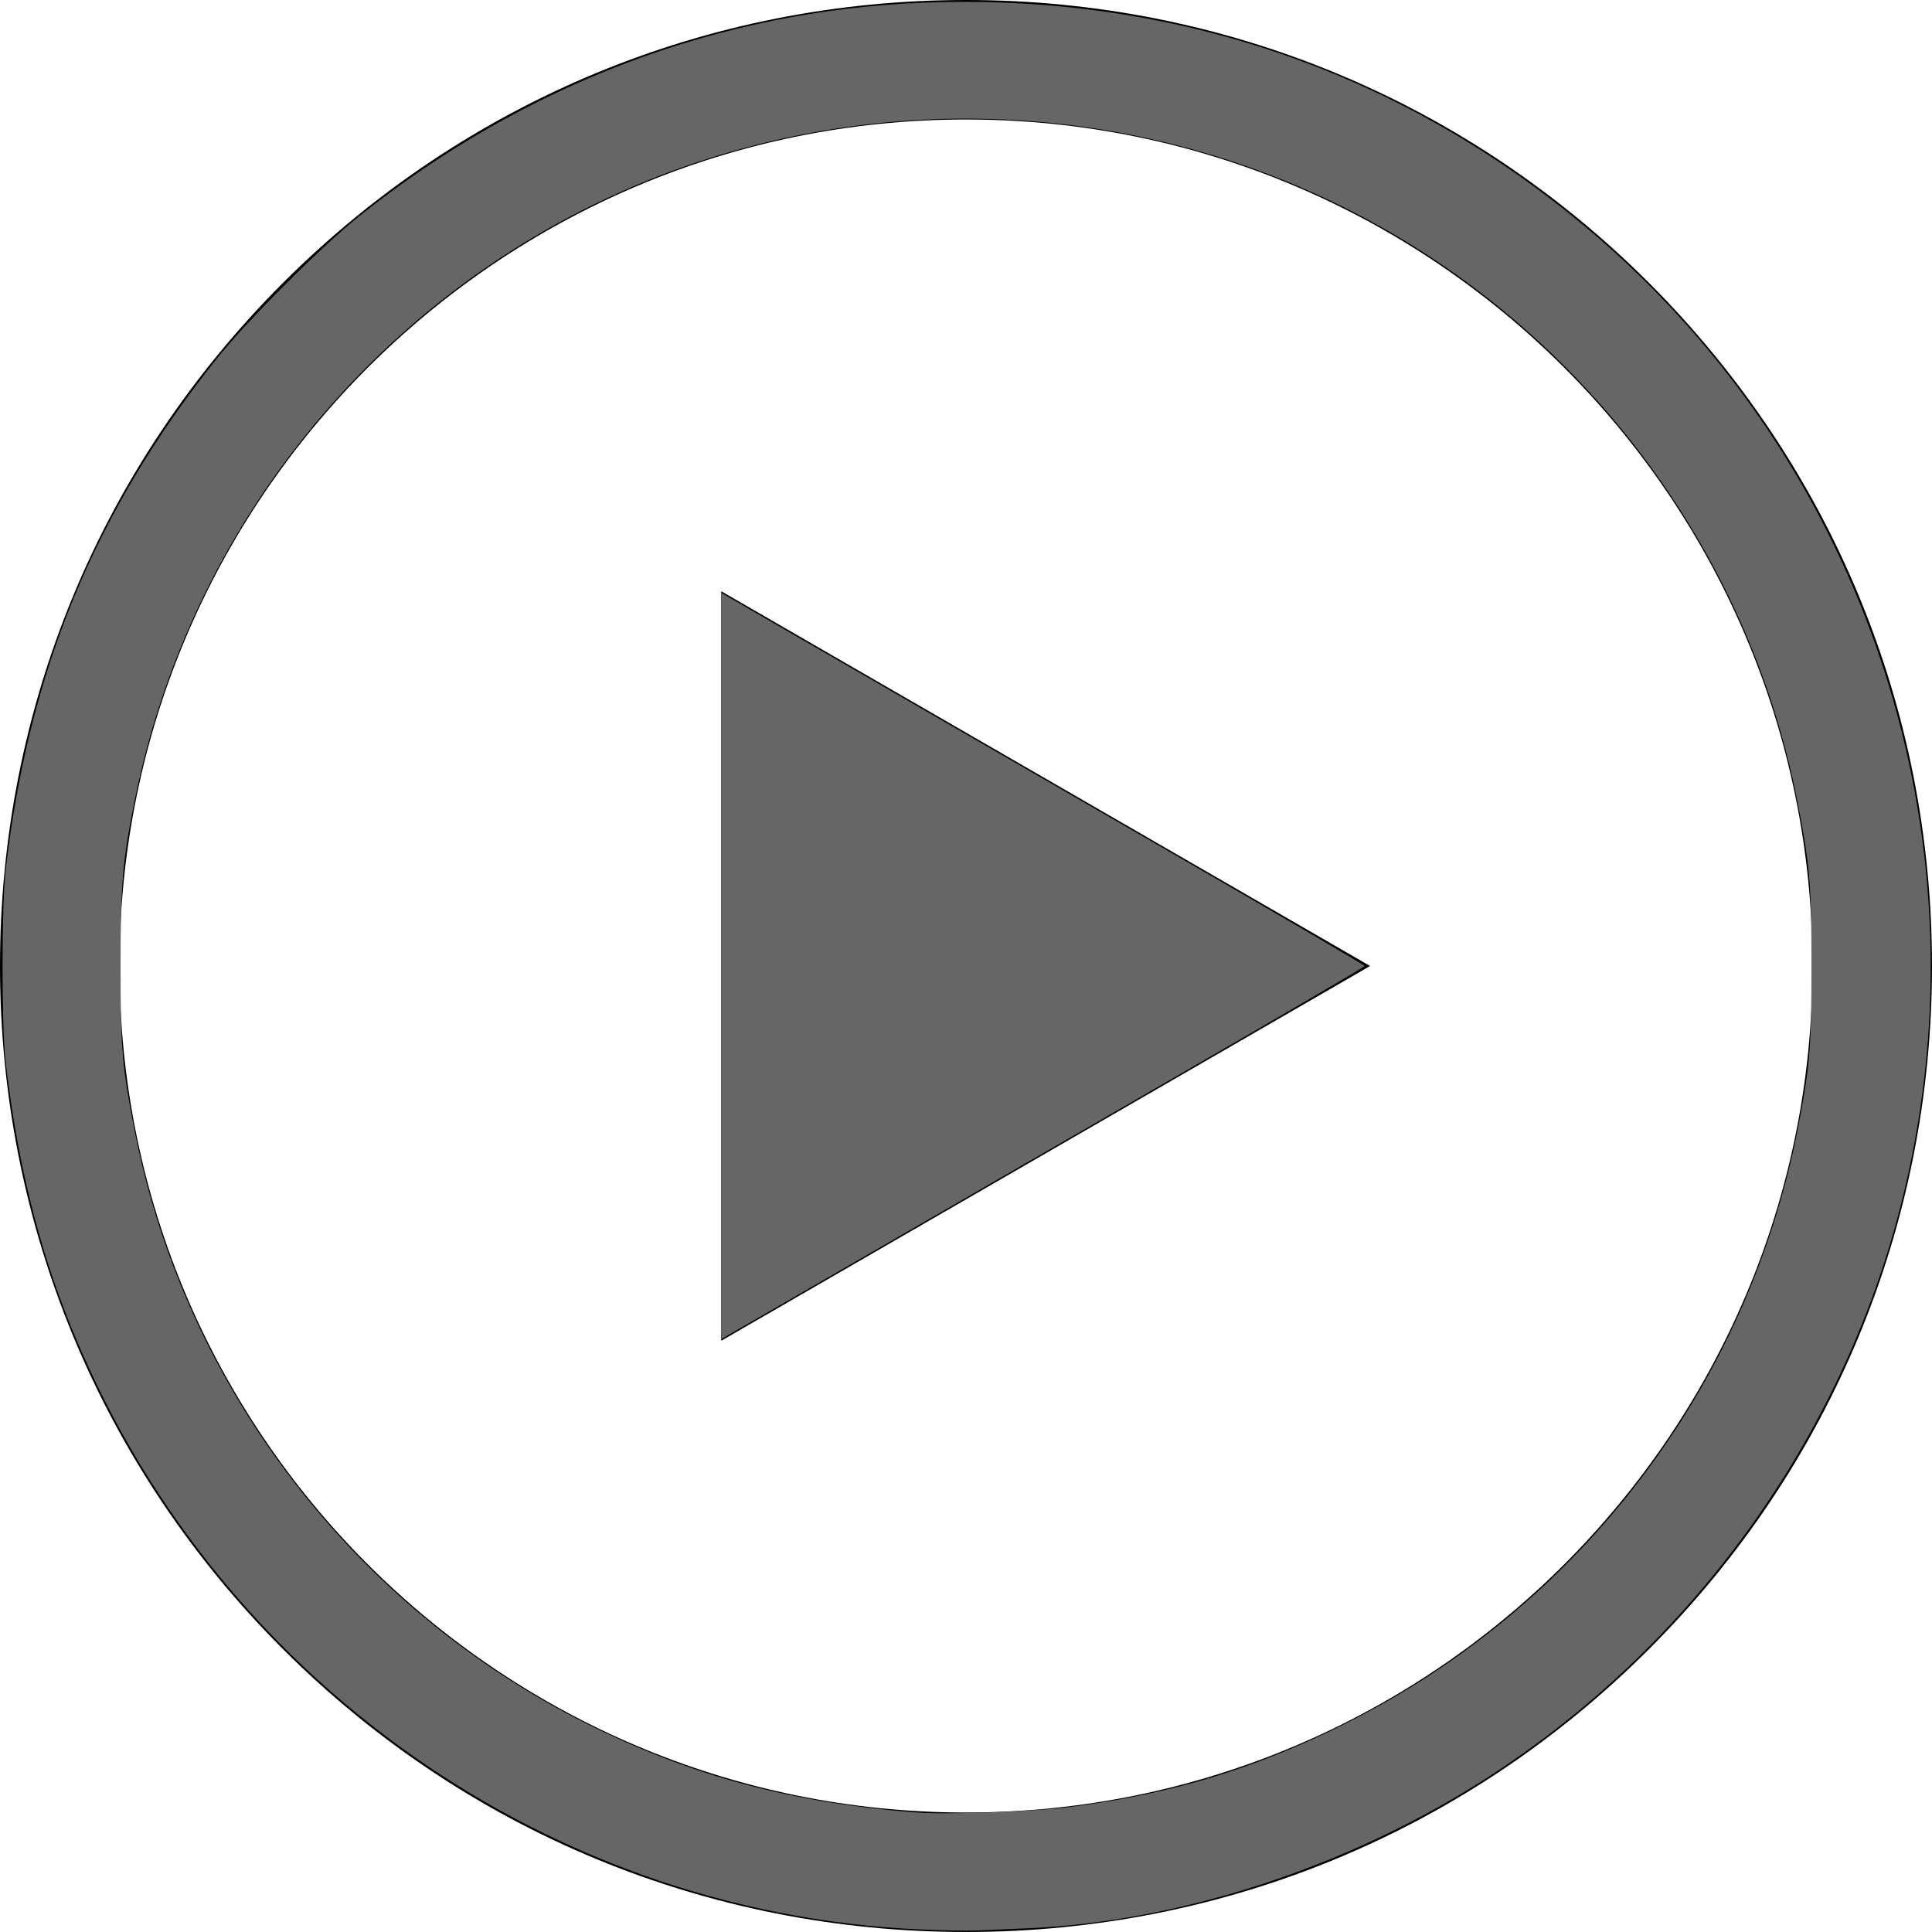
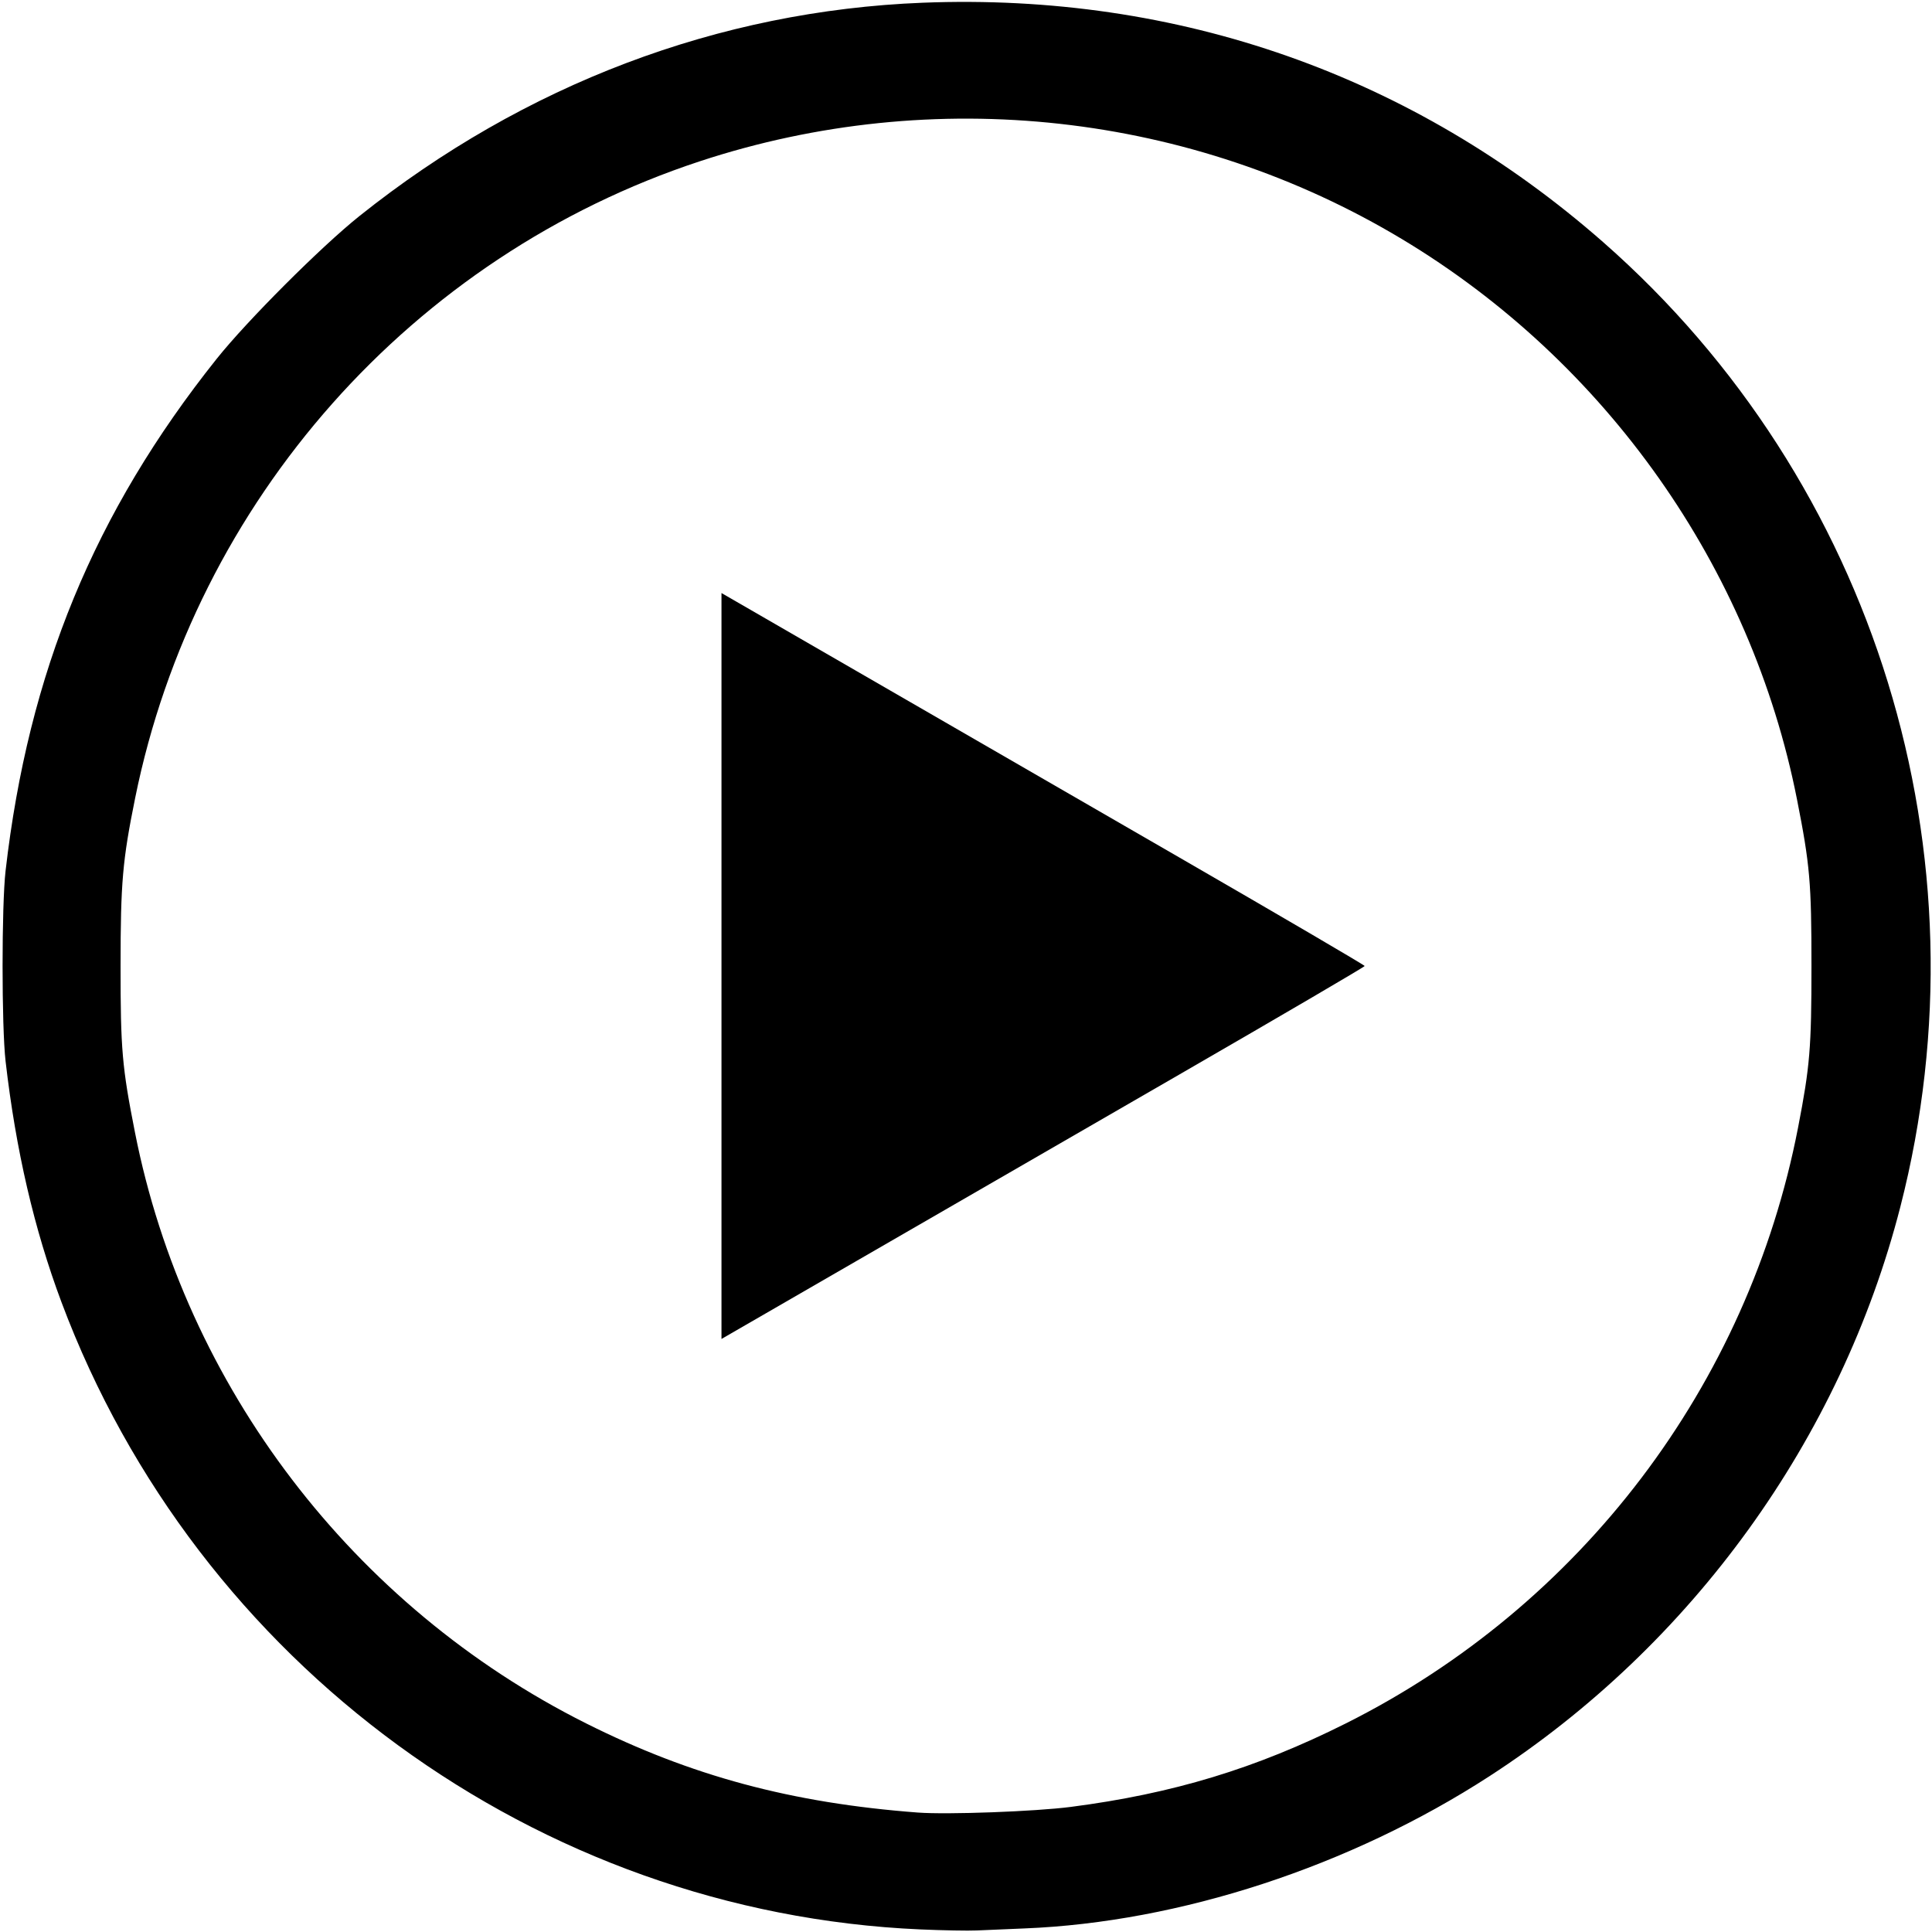
<svg xmlns="http://www.w3.org/2000/svg" version="1.1" id="Layer_1" x="0px" y="0px" viewBox="0 0 485 485" style="enable-background:new 0 0 485 485;" xml:space="preserve">
-   <defs id="defs41" />
-   <g id="g6">
-     <path d="M413.974,71.026C368.171,25.225,307.274,0,242.5,0S116.829,25.225,71.026,71.026C25.225,116.829,0,177.726,0,242.5   s25.225,125.671,71.026,171.474C116.829,459.775,177.726,485,242.5,485s125.671-25.225,171.474-71.026   C459.775,368.171,485,307.274,485,242.5S459.775,116.829,413.974,71.026z M242.5,455C125.327,455,30,359.673,30,242.5   S125.327,30,242.5,30S455,125.327,455,242.5S359.673,455,242.5,455z" id="path2" />
-     <polygon points="181.062,336.575 343.938,242.5 181.062,148.425  " id="polygon4" />
-   </g>
-   <g id="g8">
- </g>
-   <g id="g10">
- </g>
-   <g id="g12">
- </g>
-   <g id="g14">
- </g>
-   <g id="g16">
- </g>
-   <g id="g18">
- </g>
-   <g id="g20">
- </g>
-   <g id="g22">
- </g>
-   <g id="g24">
- </g>
-   <g id="g26">
- </g>
-   <g id="g28">
- </g>
-   <g id="g30">
- </g>
-   <g id="g32">
- </g>
-   <g id="g34">
- </g>
-   <g id="g36">
- </g>
-   <path style="fill:#666666;fill-opacity:1;stroke:none;stroke-width:1.218" d="m 181.119,242.5 v -93.625 l 34.017,19.648 c 18.709,10.807 55.039,31.789 80.733,46.628 25.694,14.839 46.716,27.146 46.716,27.349 0,0.203 -21.022,12.51 -46.716,27.349 -25.694,14.839 -62.023,35.822 -80.733,46.628 l -34.017,19.648 z" id="path1691" />
-   <path style="fill:#666666;fill-opacity:1;stroke:none;stroke-width:1.218" d="M 231.01,484.351 C 134.867,480.136 49.498,417.793 15.447,326.931 8.583,308.615 3.971,288.739 1.399,266.387 c -1.003,-8.72 -1.003,-39.055 0,-47.774 C 7.137,168.75 23.685,128.606 54.371,90.106 62.009,80.523 80.618,61.908 90.239,54.228 131.64,21.177 180.406,2.707 231.615,0.684 295.756,-1.85 354.722,18.896 402.453,60.79 c 68.395,60.031 97.286,153.828 74.597,242.184 -14.964,58.273 -52.246,109.93 -103.146,142.917 -34.954,22.653 -77.762,36.664 -116.761,38.215 -4.396,0.175 -9.761,0.403 -11.923,0.507 -2.162,0.104 -8.557,-0.014 -14.211,-0.262 z m 37.796,-30.754 c 25.624,-3.316 46.452,-9.639 69.049,-20.961 59.037,-29.58 101.004,-84.886 113.531,-149.619 2.973,-15.365 3.355,-19.969 3.355,-40.517 0,-20.954 -0.384,-25.375 -3.631,-41.82 C 439.607,142.428 403.226,90.821 351.958,60.031 299.07,28.269 234.508,21.112 175.676,40.489 103.516,64.257 49.04,125.688 33.928,200.336 c -3.18,15.707 -3.653,21.159 -3.661,42.164 -0.008,20.962 0.373,25.358 3.624,41.82 12.595,63.785 54.766,119.012 113.254,148.317 26.351,13.203 51.598,19.988 83.26,22.377 7.361,0.555 29.467,-0.26 38.401,-1.416 z" id="path1730" />
+   <path class="svgFill" style="fill-opacity:1;stroke:none;stroke-width:1.218" d="m 181.119,242.5 v -93.625 l 34.017,19.648 c 18.709,10.807 55.039,31.789 80.733,46.628 25.694,14.839 46.716,27.146 46.716,27.349 0,0.203 -21.022,12.51 -46.716,27.349 -25.694,14.839 -62.023,35.822 -80.733,46.628 l -34.017,19.648 z" id="path1691" />
+   <path class="svgFill" style="fill-opacity:1;stroke:none;stroke-width:1.218" d="M 231.01,484.351 C 134.867,480.136 49.498,417.793 15.447,326.931 8.583,308.615 3.971,288.739 1.399,266.387 c -1.003,-8.72 -1.003,-39.055 0,-47.774 C 7.137,168.75 23.685,128.606 54.371,90.106 62.009,80.523 80.618,61.908 90.239,54.228 131.64,21.177 180.406,2.707 231.615,0.684 295.756,-1.85 354.722,18.896 402.453,60.79 c 68.395,60.031 97.286,153.828 74.597,242.184 -14.964,58.273 -52.246,109.93 -103.146,142.917 -34.954,22.653 -77.762,36.664 -116.761,38.215 -4.396,0.175 -9.761,0.403 -11.923,0.507 -2.162,0.104 -8.557,-0.014 -14.211,-0.262 z m 37.796,-30.754 c 25.624,-3.316 46.452,-9.639 69.049,-20.961 59.037,-29.58 101.004,-84.886 113.531,-149.619 2.973,-15.365 3.355,-19.969 3.355,-40.517 0,-20.954 -0.384,-25.375 -3.631,-41.82 C 439.607,142.428 403.226,90.821 351.958,60.031 299.07,28.269 234.508,21.112 175.676,40.489 103.516,64.257 49.04,125.688 33.928,200.336 c -3.18,15.707 -3.653,21.159 -3.661,42.164 -0.008,20.962 0.373,25.358 3.624,41.82 12.595,63.785 54.766,119.012 113.254,148.317 26.351,13.203 51.598,19.988 83.26,22.377 7.361,0.555 29.467,-0.26 38.401,-1.416 z" id="path1730" />
</svg>
